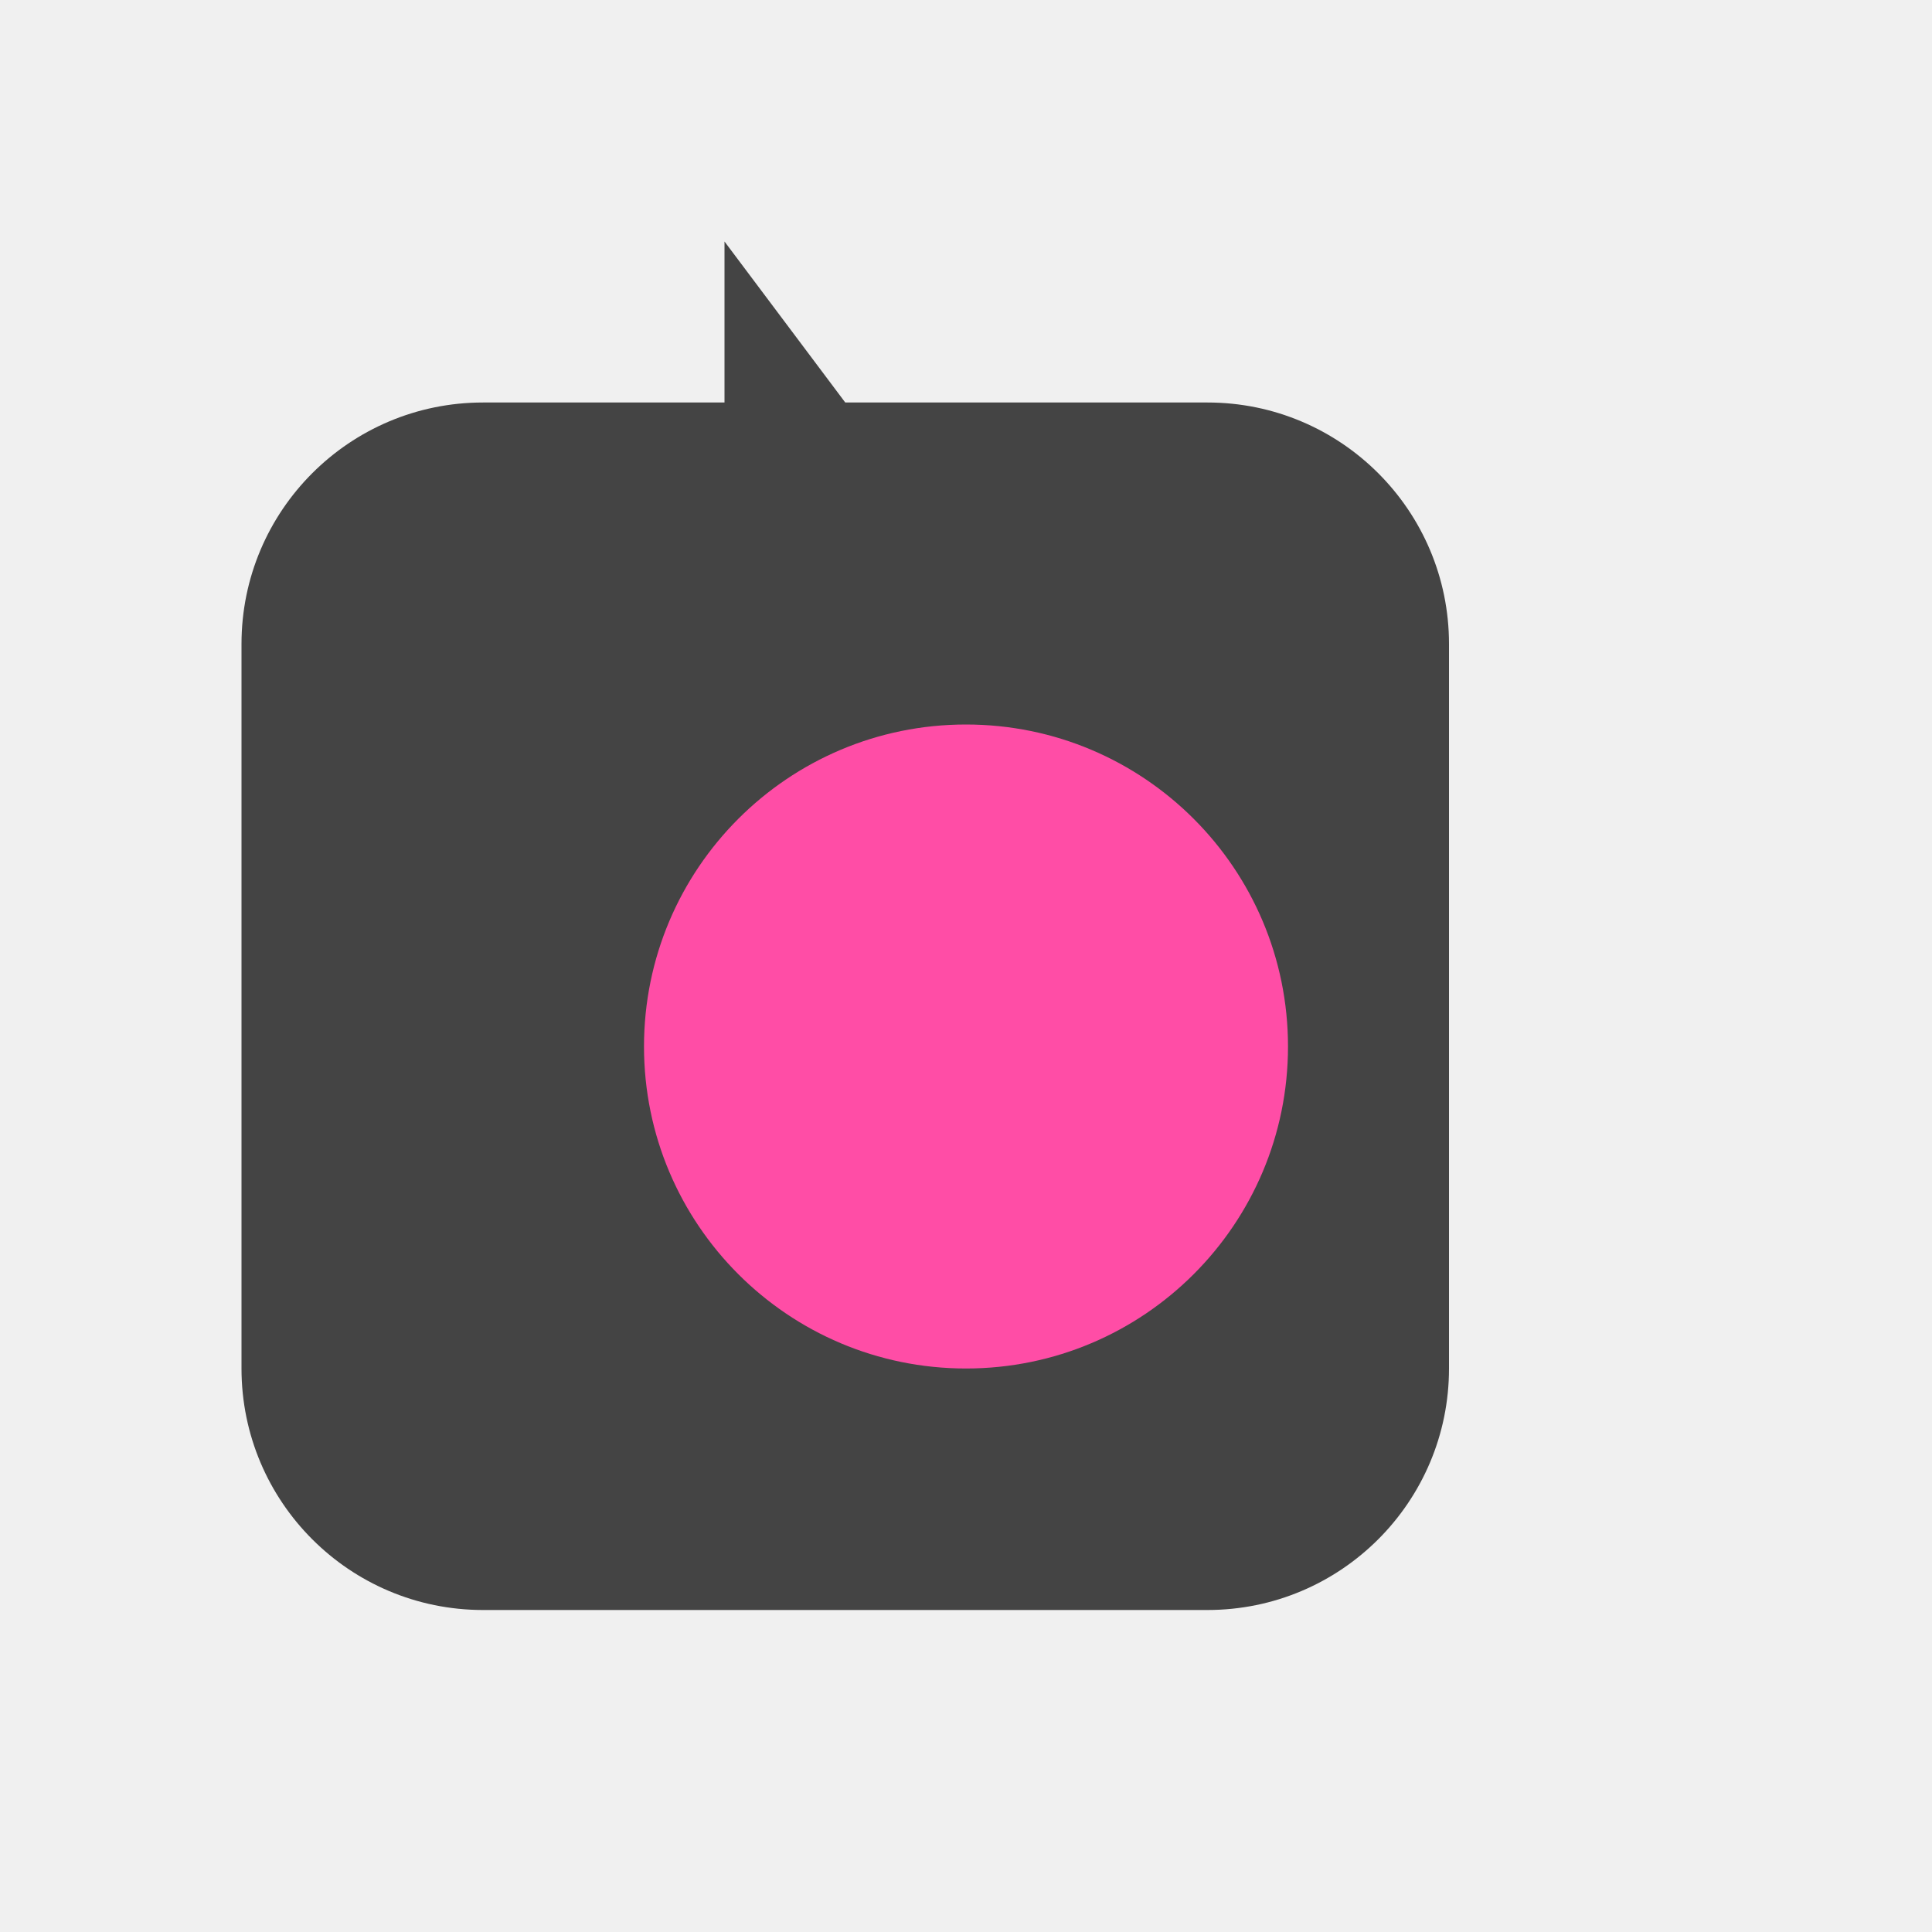
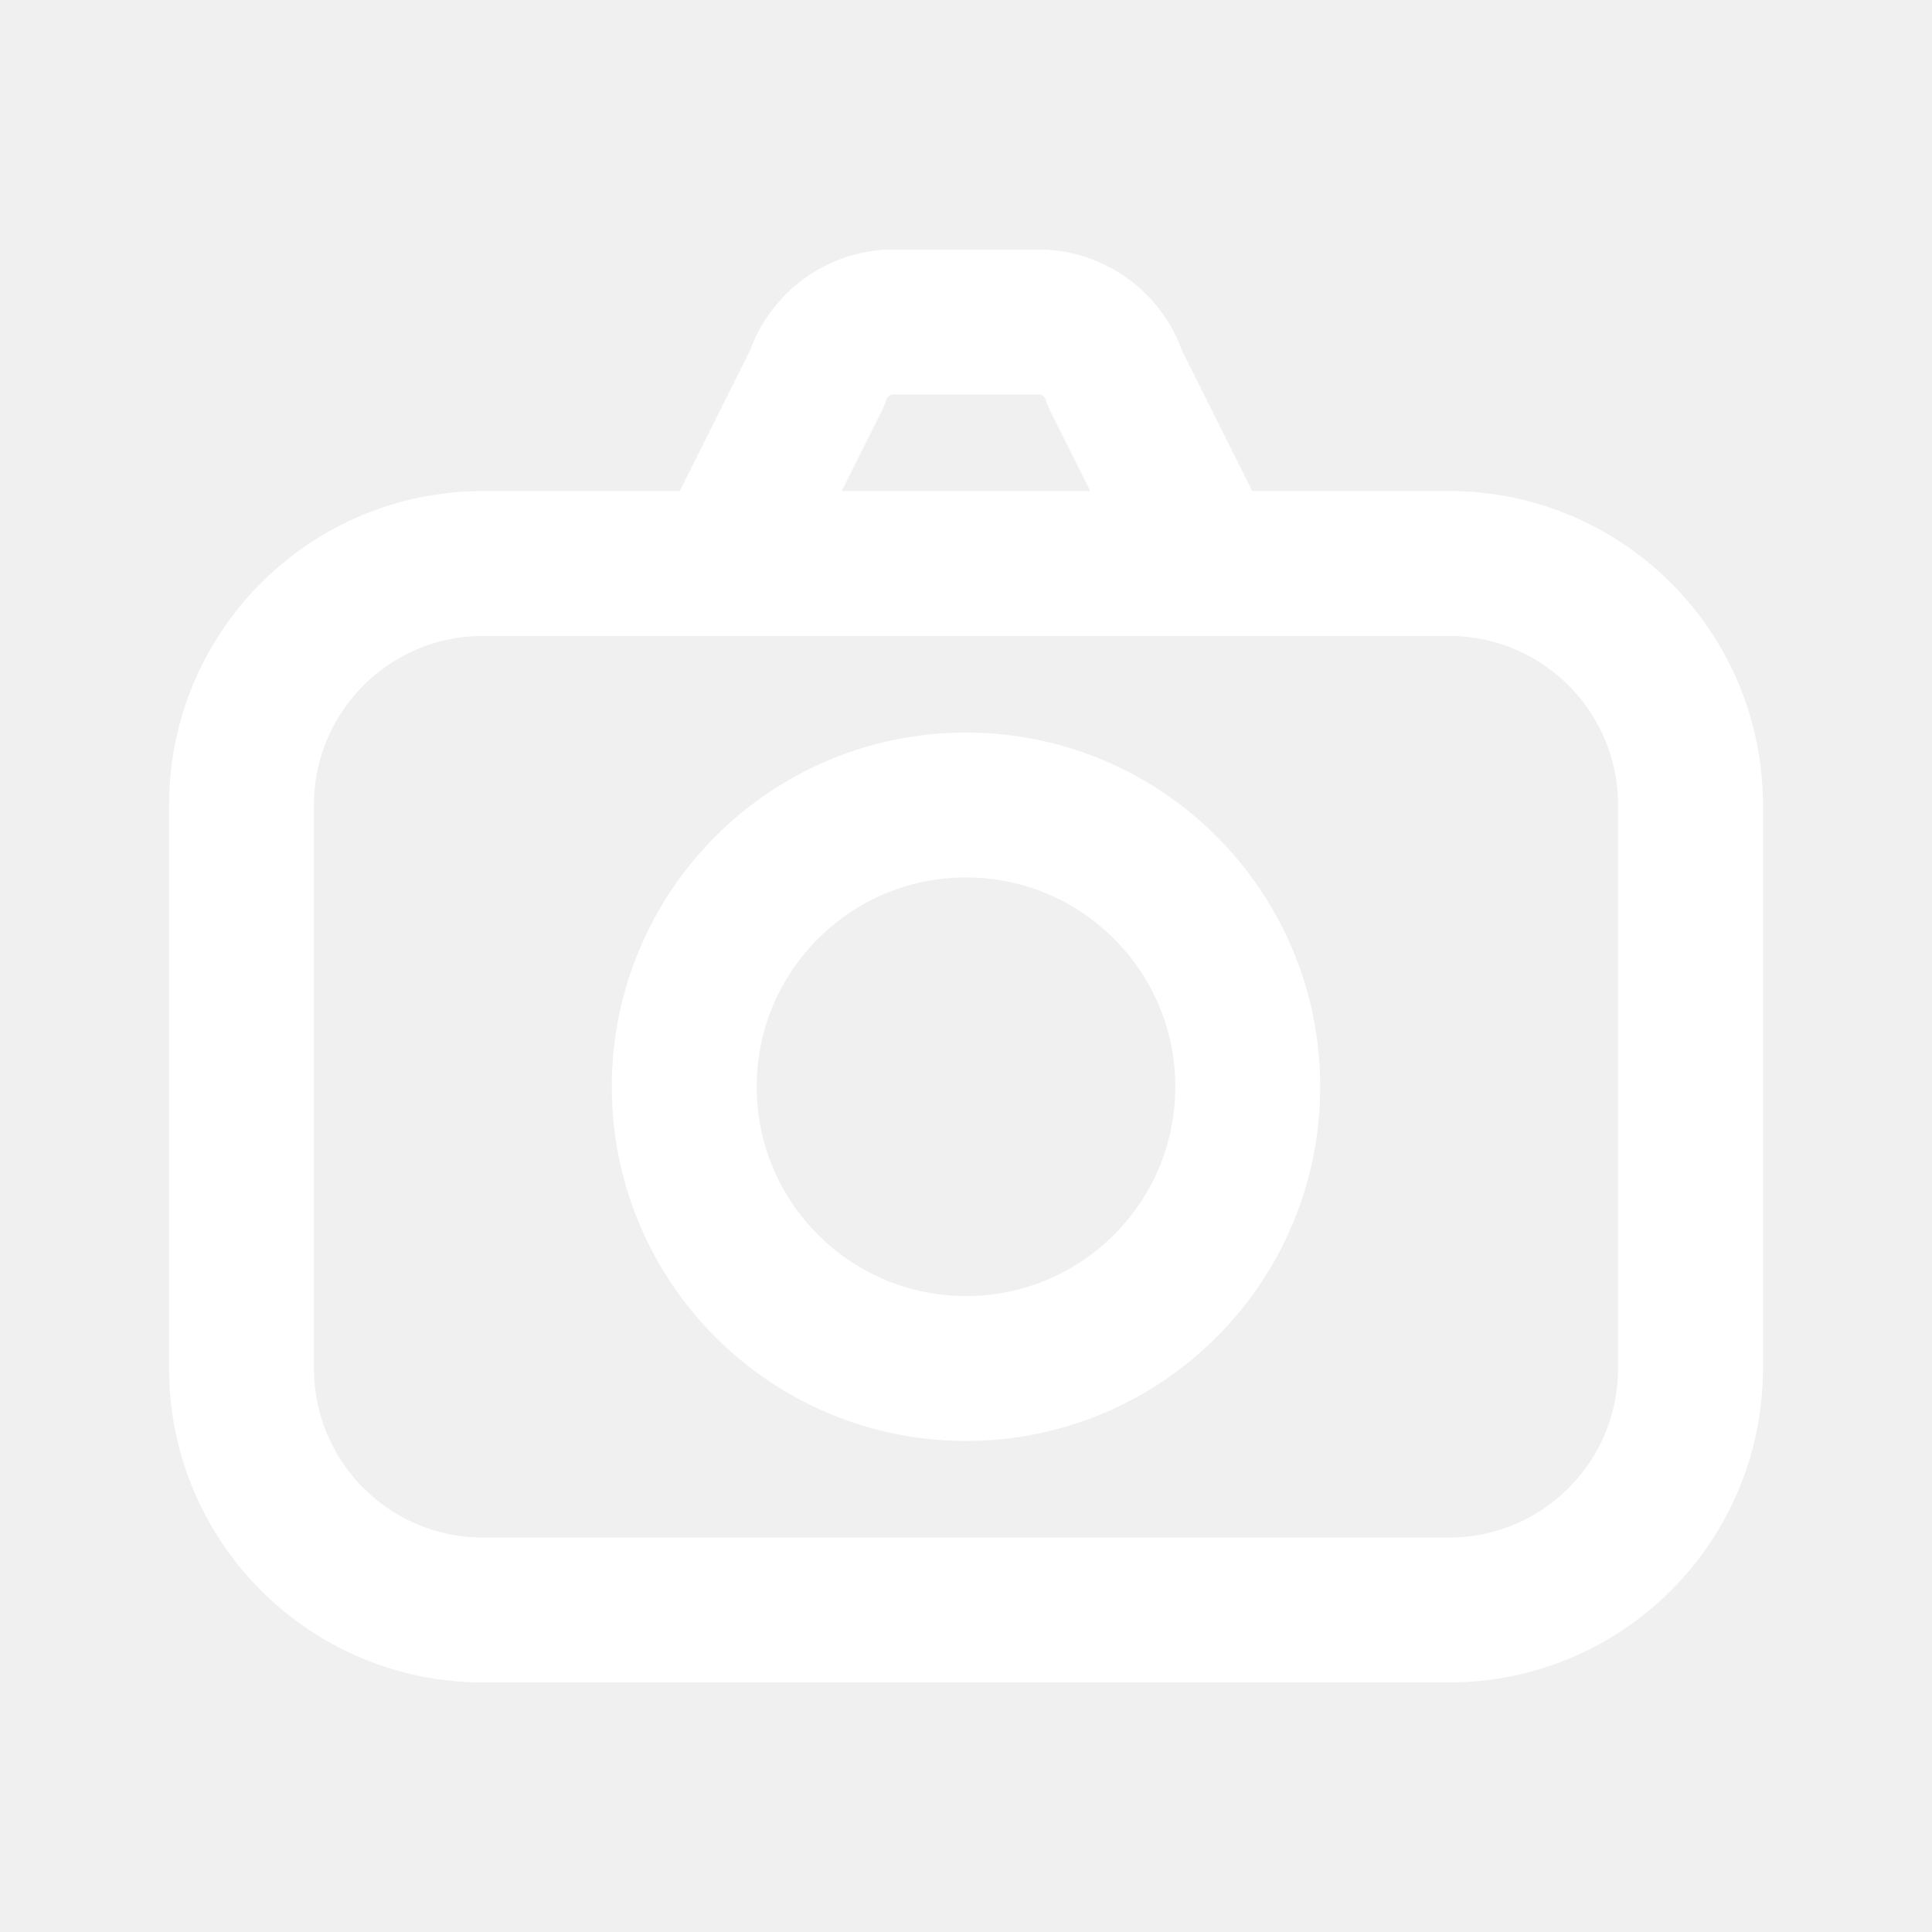
- <svg xmlns="http://www.w3.org/2000/svg" viewBox="0 0 24 24" width="24" height="24" fill="#444">
-   <path d="M9 3l1.5 2H15a3 3 0 013 3v9a3 3 0 01-3 3H6a3 3 0 01-3-3V8a3 3 0 013-3h3L9 3z" />
-   <circle cx="12" cy="13" r="4" fill="#ff4da6" />
+ <svg xmlns="http://www.w3.org/2000/svg" viewBox="0 0 24 24" width="24" height="24" fill="none" stroke="#ffffff" stroke-width="1.8" stroke-linecap="round" stroke-linejoin="round">
+   <rect x="3" y="7" width="18" height="13" rx="3" ry="3" />
+   <path d="M9 7l1.15-2.3A1 1 0 0 1 11.05 4h1.9a1 1 0 0 1 .9.7L15 7" />
+   <circle cx="12" cy="13.5" r="3.5" />
</svg>
